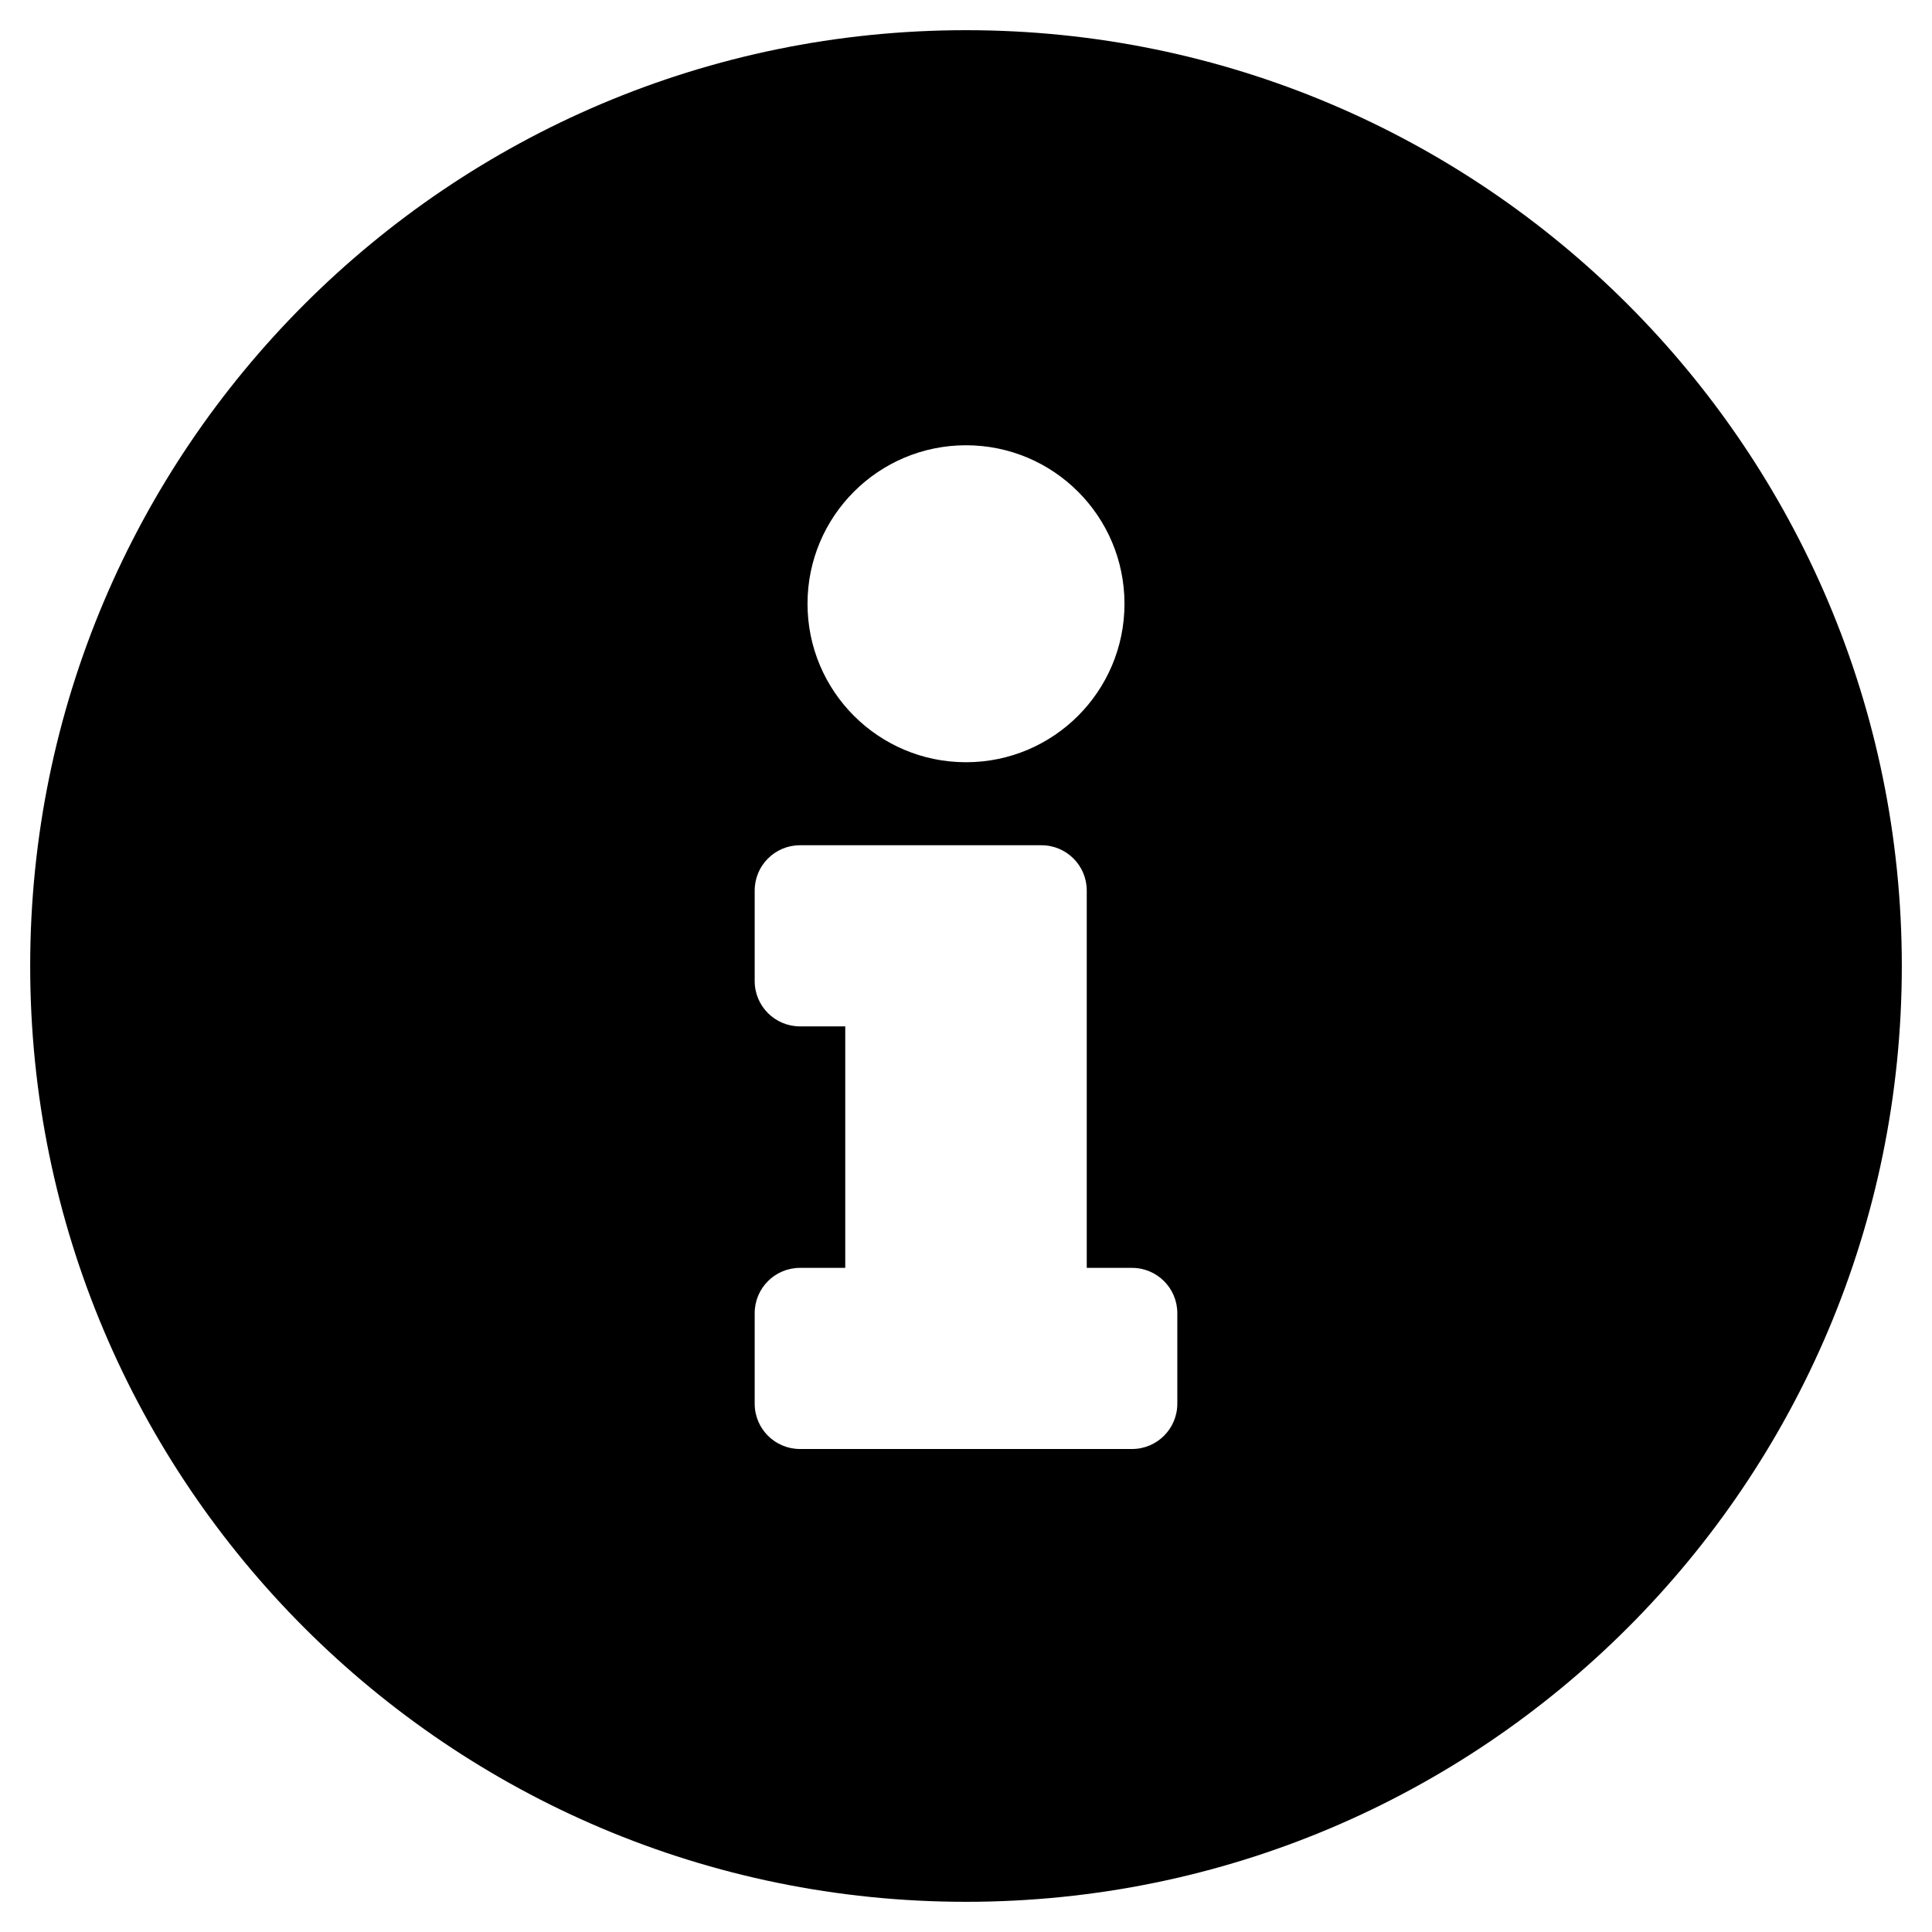
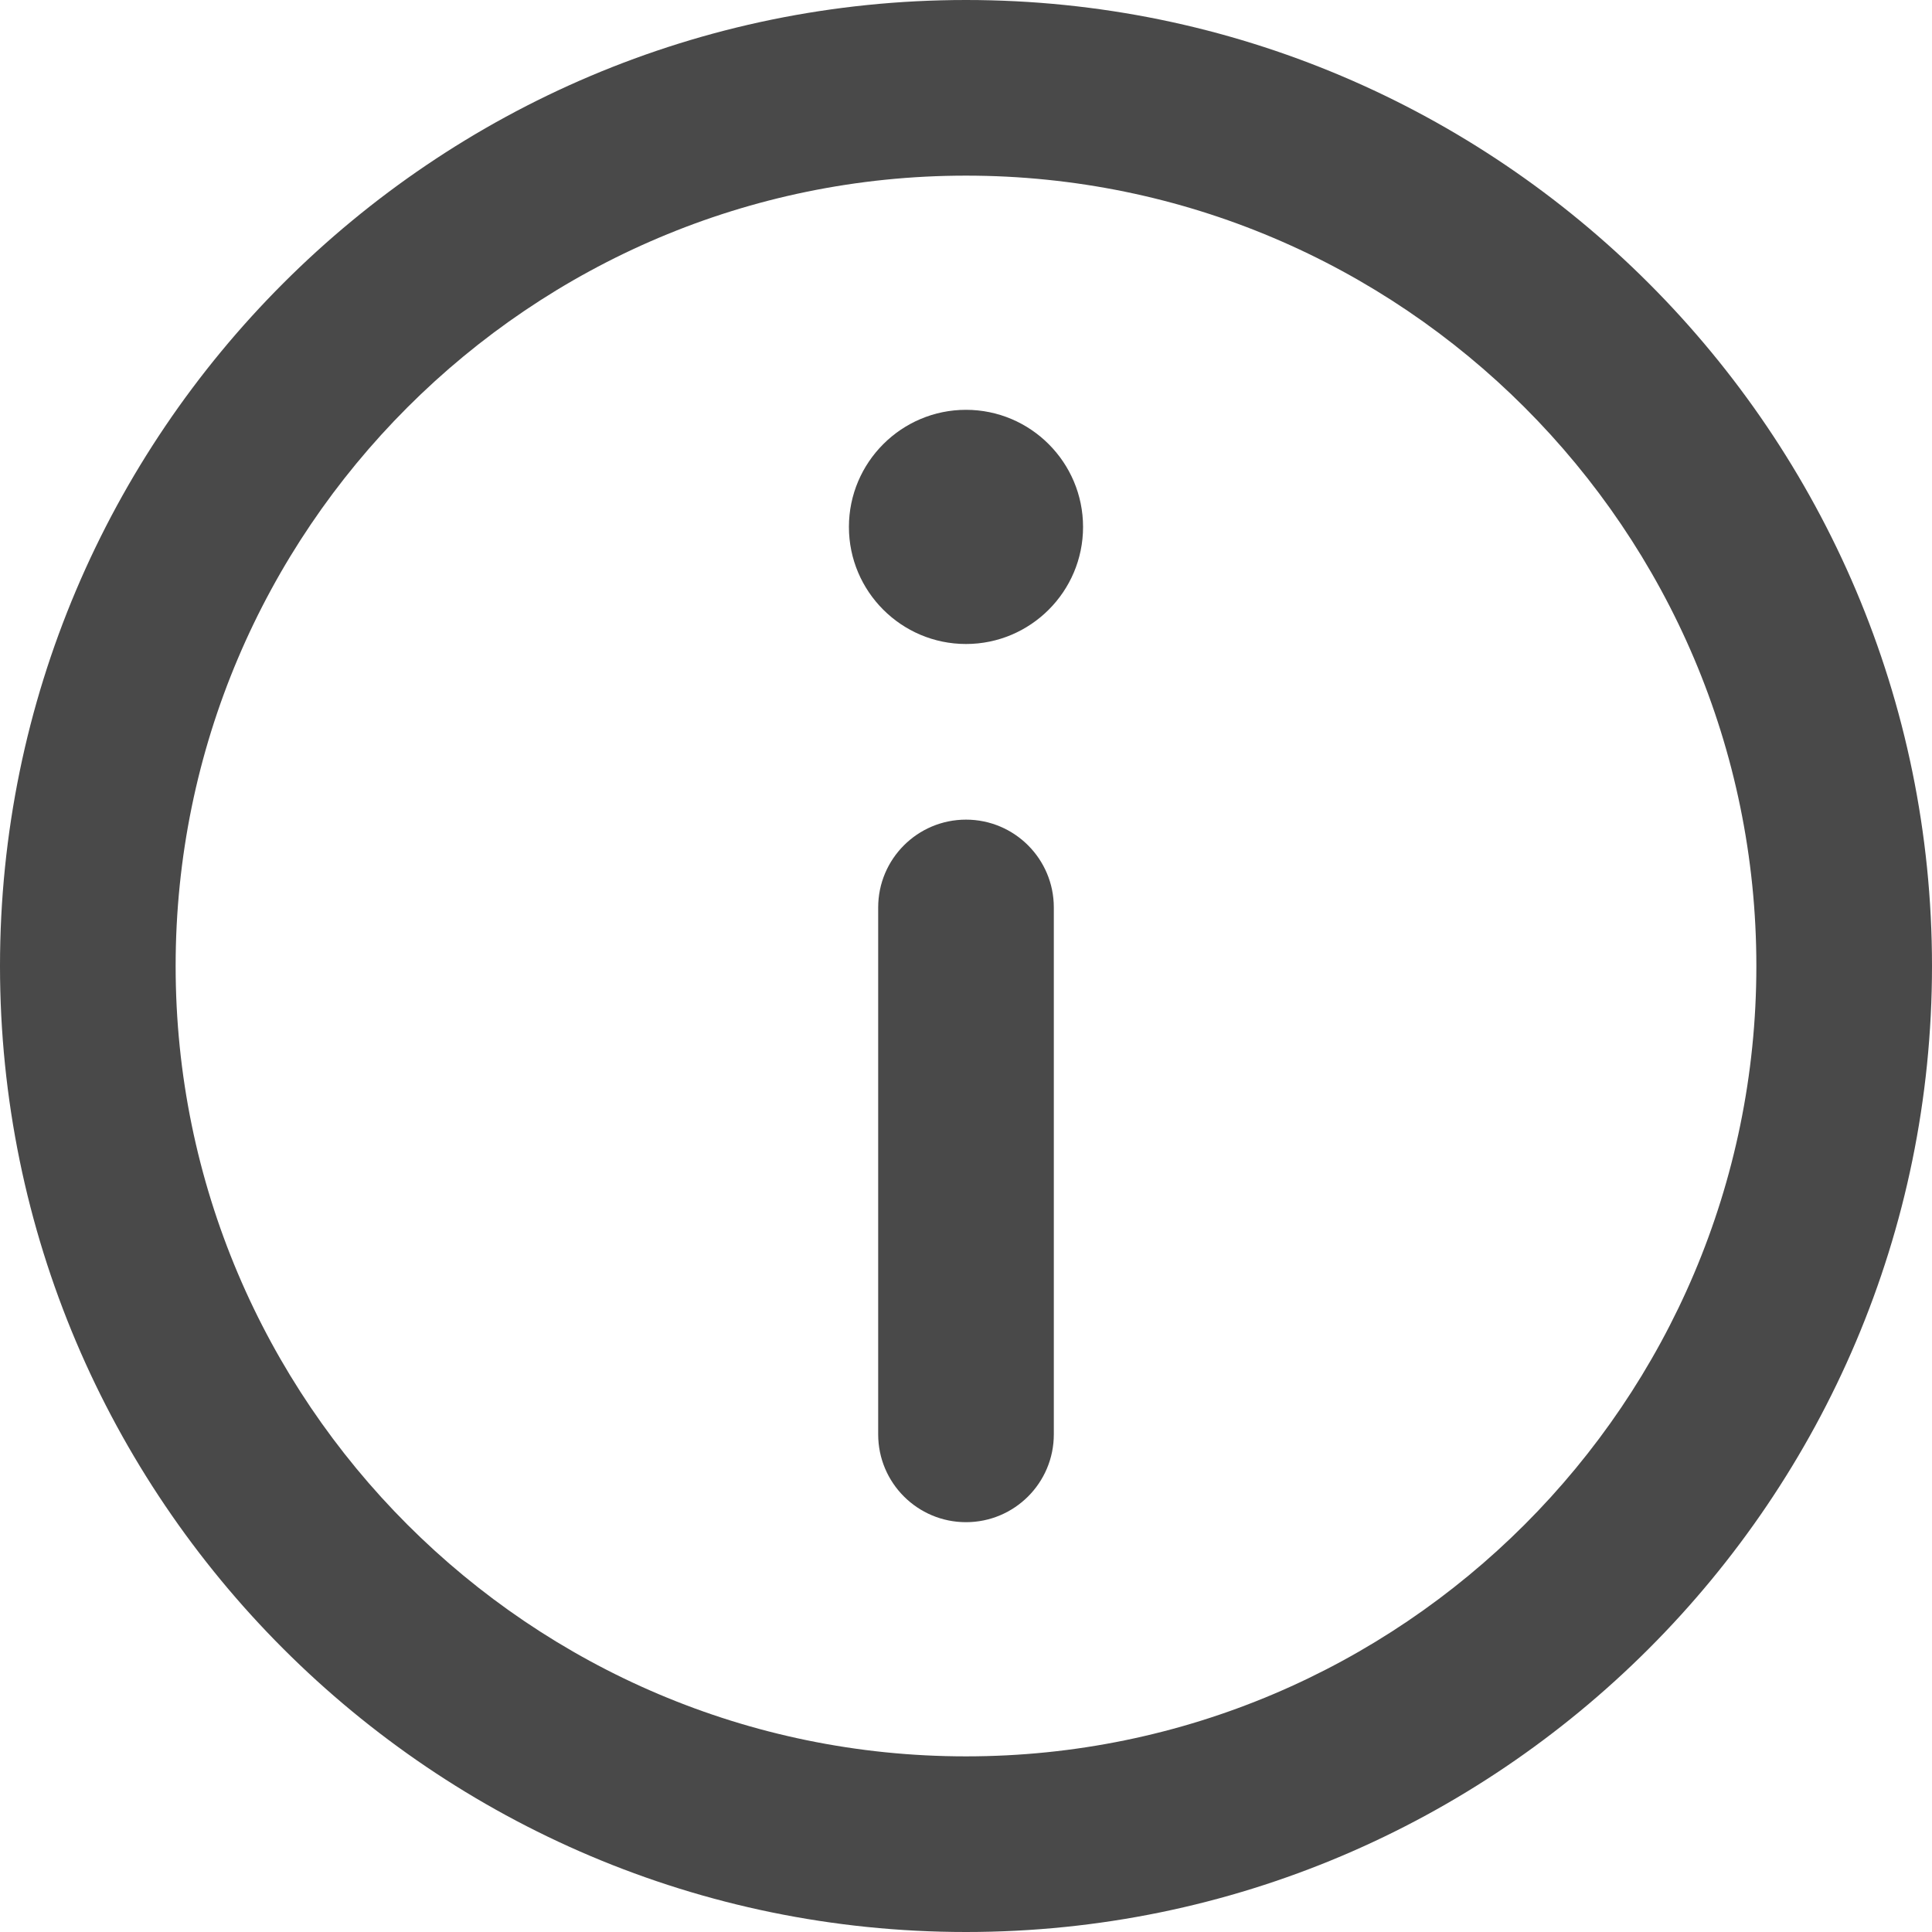
- <svg xmlns="http://www.w3.org/2000/svg" aria-hidden="true" focusable="false" data-prefix="fas" data-icon="info-circle" class="svg-inline--fa fa-info-circle fa-w-16" role="img" viewBox="0 0 512 512">
-   <path fill="currentColor" d="M256 8C119.043 8 8 119.083 8 256c0 136.997 111.043 248 248 248s248-111.003 248-248C504 119.083 392.957 8 256 8zm0 110c23.196 0 42 18.804 42 42s-18.804 42-42 42-42-18.804-42-42 18.804-42 42-42zm56 254c0 6.627-5.373 12-12 12h-88c-6.627 0-12-5.373-12-12v-24c0-6.627 5.373-12 12-12h12v-64h-12c-6.627 0-12-5.373-12-12v-24c0-6.627 5.373-12 12-12h64c6.627 0 12 5.373 12 12v100h12c6.627 0 12 5.373 12 12v24z" />
+ <svg xmlns="http://www.w3.org/2000/svg" version="1.1" id="Capa_1" x="0px" y="0px" viewBox="0 0 330 330" style="enable-background:new 0 0 330 330;" xml:space="preserve" width="512px" height="512px" class="">
+   <g>
+     <g>
+       <path d="M165,0C74.019,0,0,74.02,0,165.001C0,255.982,74.019,330,165,330s165-74.018,165-164.999C330,74.02,255.981,0,165,0z    M165,300c-74.44,0-135-60.56-135-134.999C30,90.562,90.56,30,165,30s135,60.562,135,135.001C300,239.44,239.439,300,165,300z" data-original="#000000" class="active-path" data-old_color="#000000" fill="#494949" />
+       <path d="M164.998,70c-11.026,0-19.996,8.976-19.996,20.009c0,11.023,8.97,19.991,19.996,19.991   c11.026,0,19.996-8.968,19.996-19.991C184.994,78.976,176.024,70,164.998,70z" data-original="#000000" class="active-path" data-old_color="#000000" fill="#494949" />
+       <path d="M165,140c-8.284,0-15,6.716-15,15v90c0,8.284,6.716,15,15,15c8.284,0,15-6.716,15-15v-90C180,146.716,173.284,140,165,140z   " data-original="#000000" class="active-path" data-old_color="#000000" fill="#494949" />
+     </g>
+   </g>
</svg>
